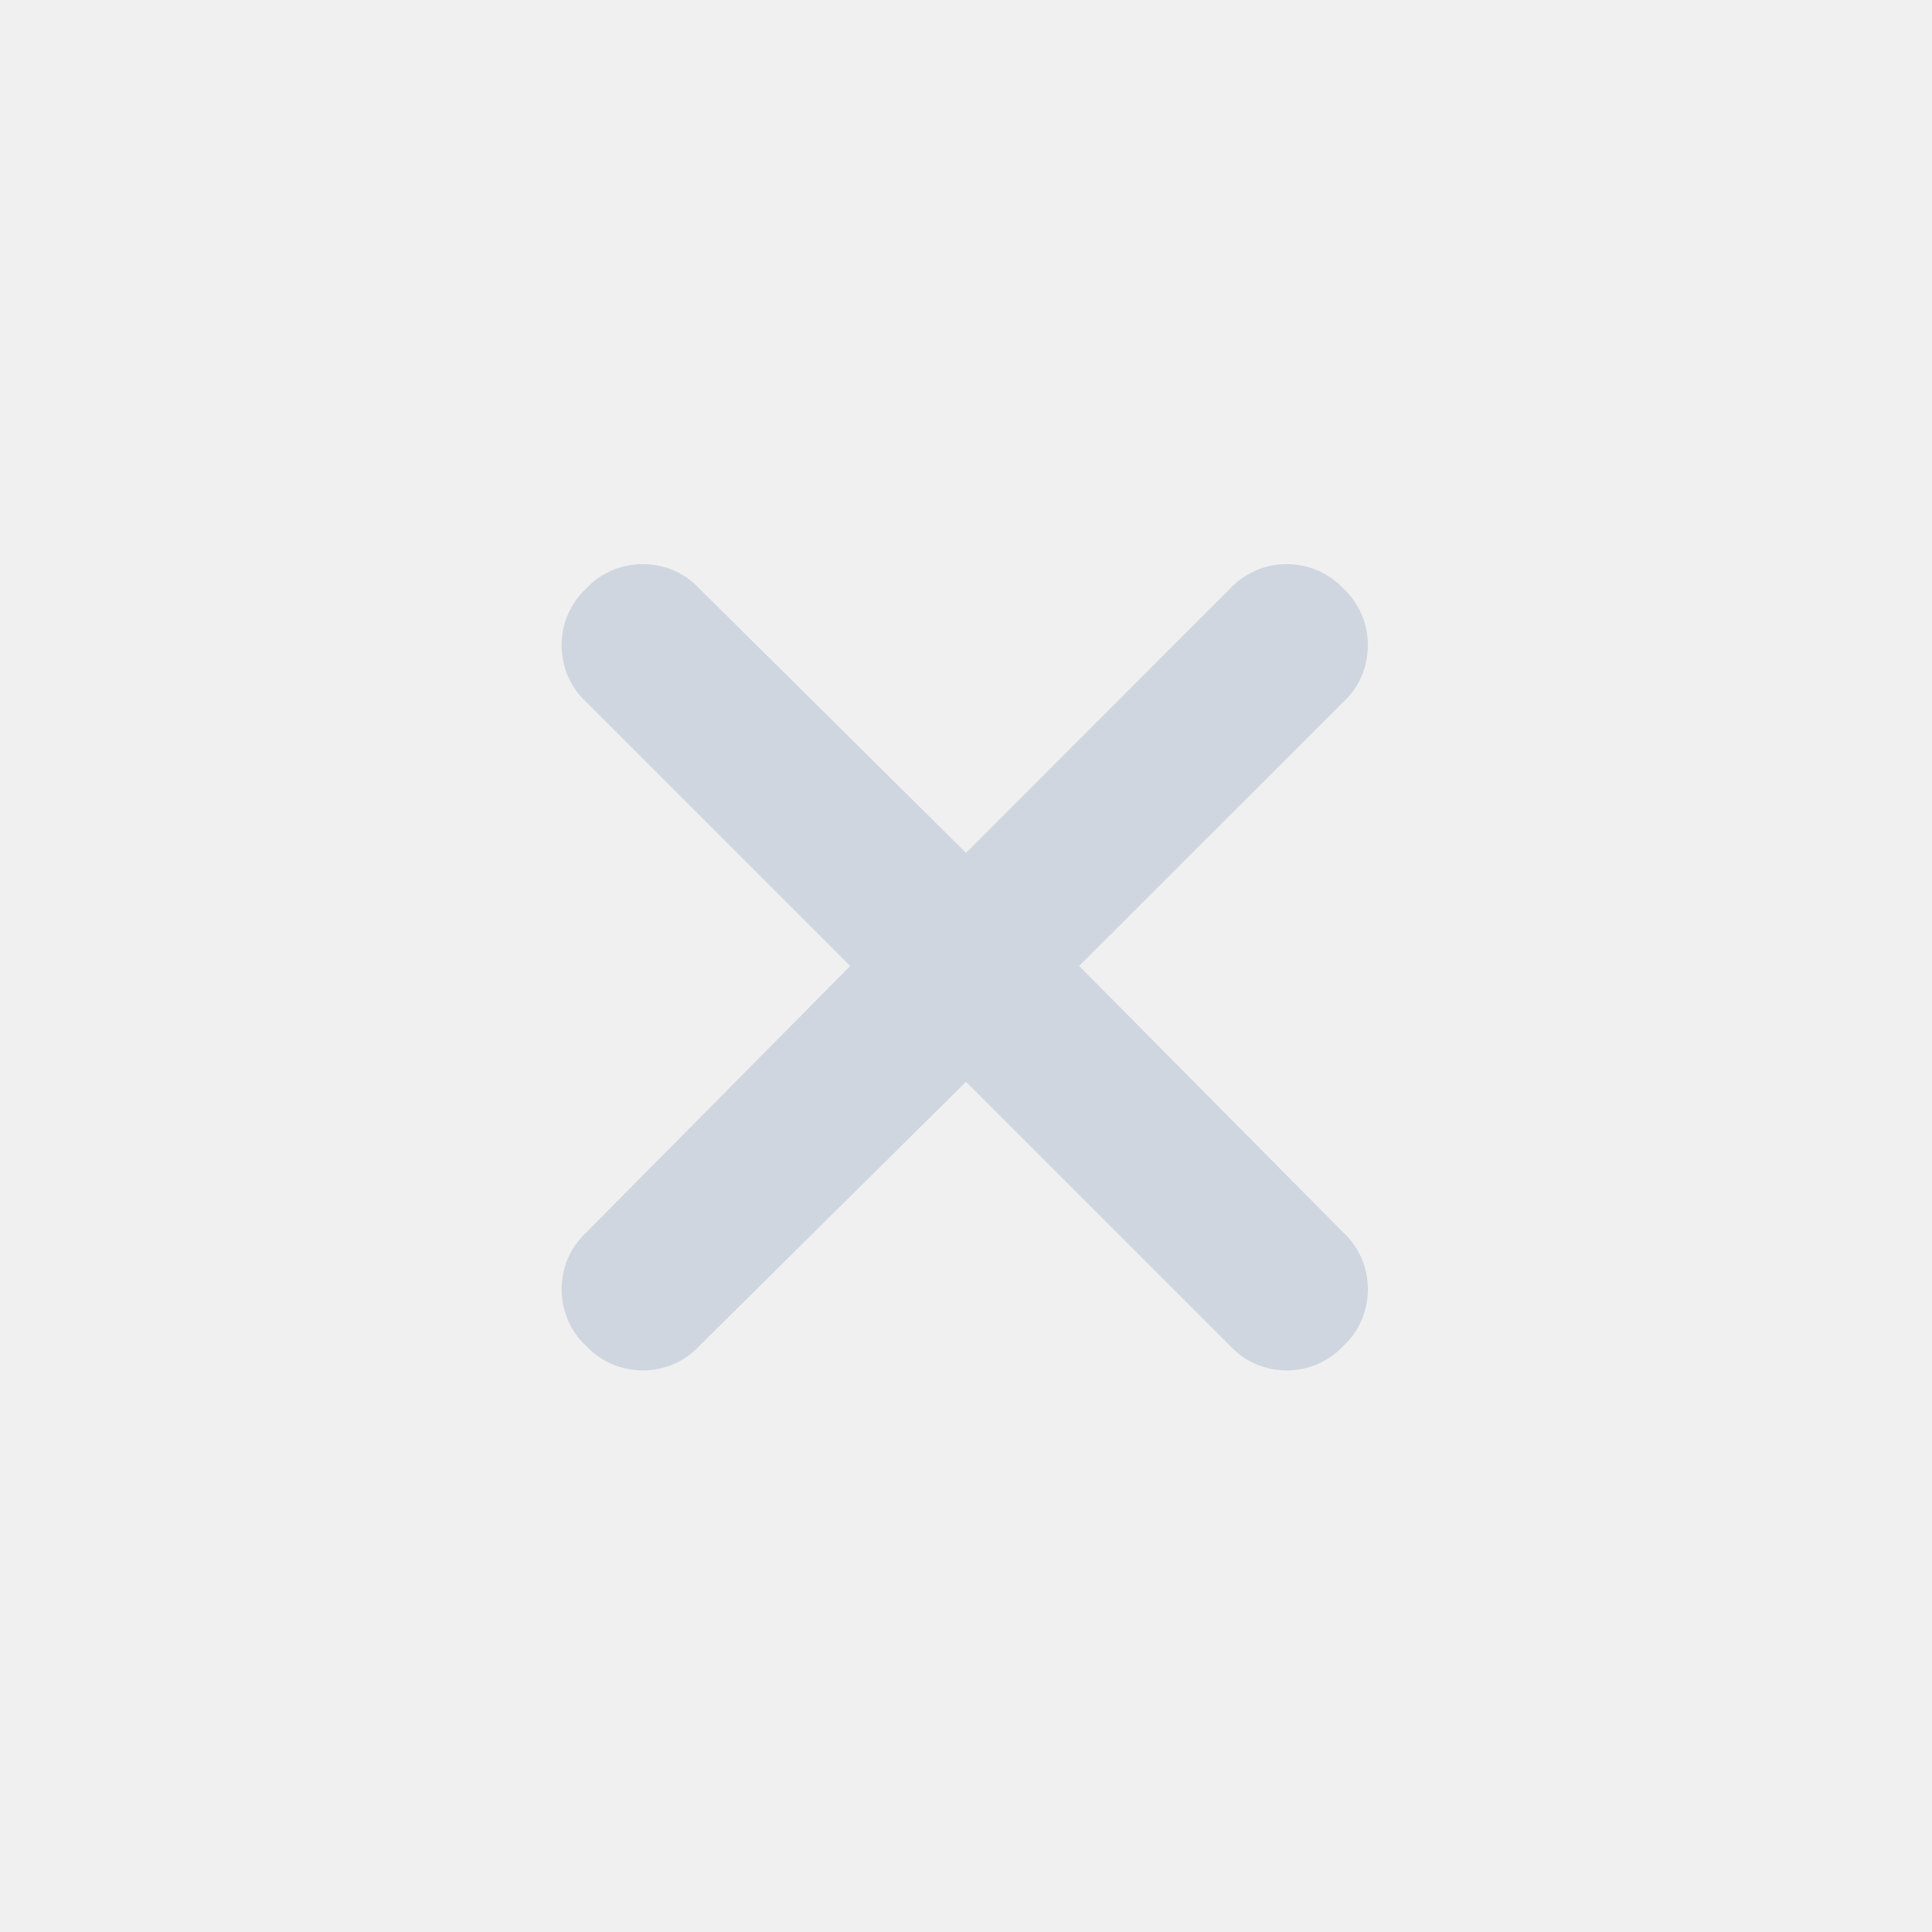
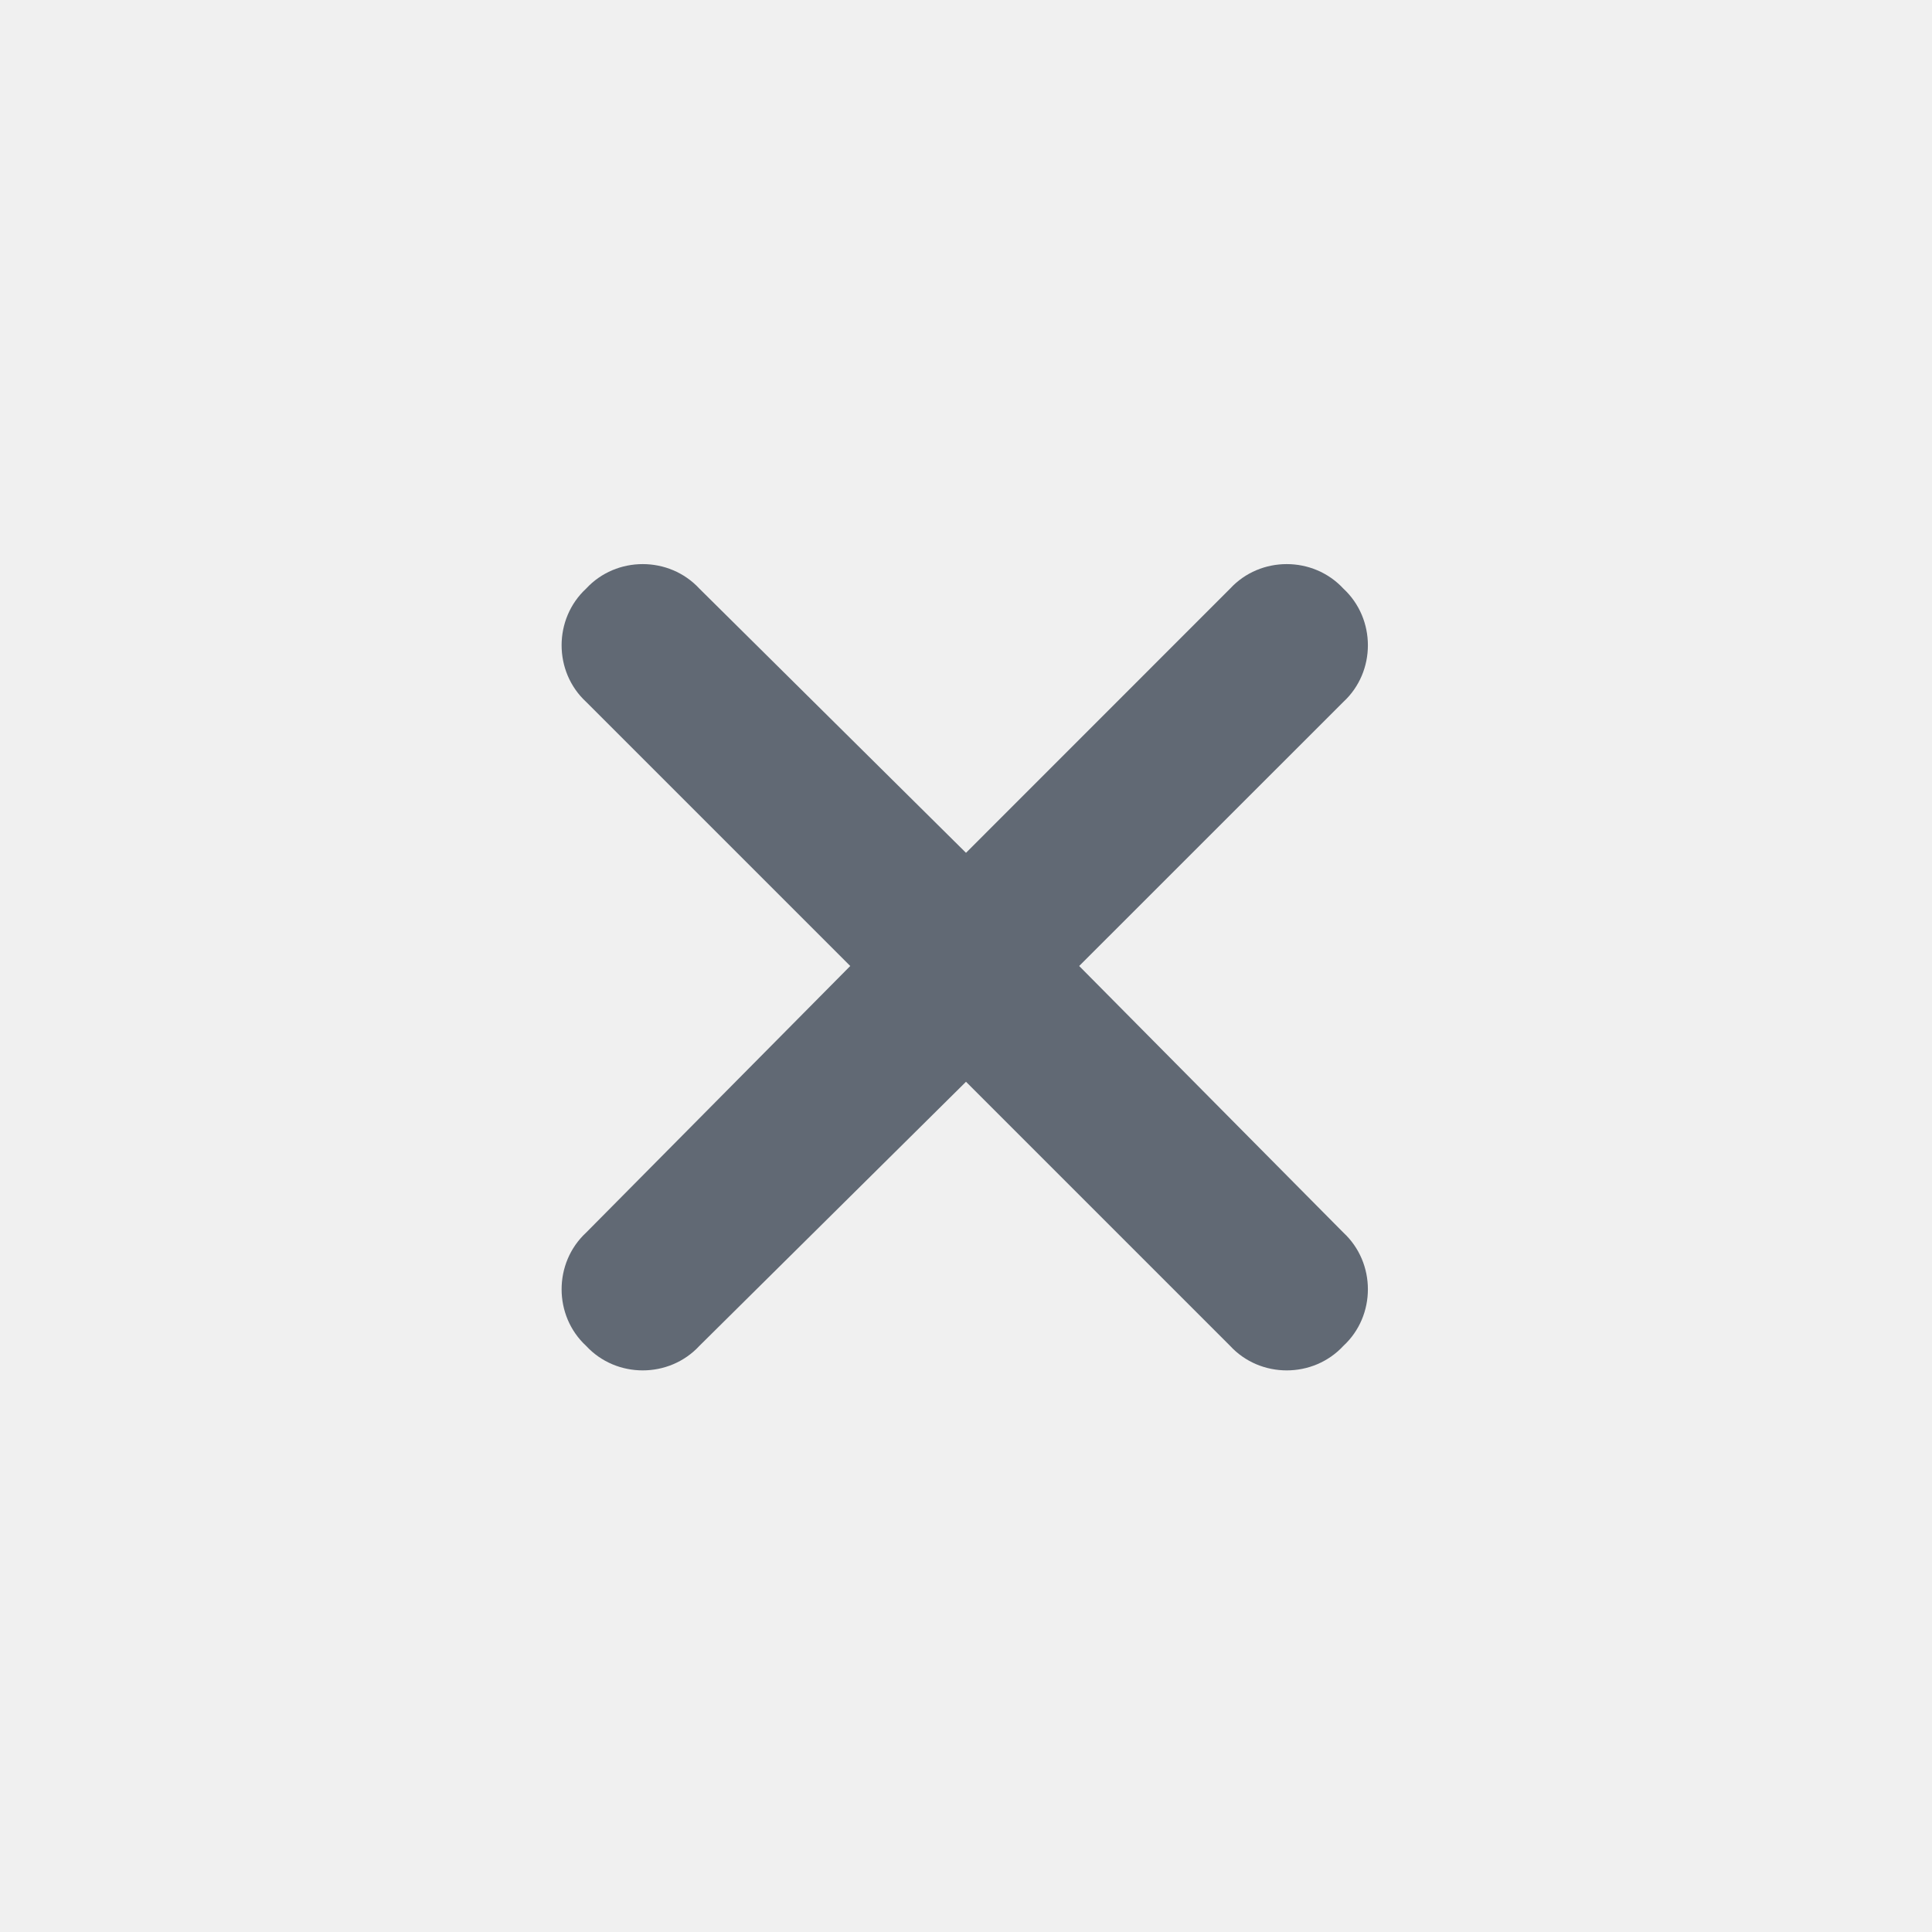
<svg xmlns="http://www.w3.org/2000/svg" width="24" height="24" viewBox="0 0 24 24" fill="none">
-   <g clip-path="url(#clip0_3133_188623)">
-     <path d="M16.688 8.719L13.406 12L16.688 15.312C17.094 15.688 17.094 16.344 16.688 16.719C16.312 17.125 15.656 17.125 15.281 16.719L12 13.438L8.688 16.719C8.312 17.125 7.656 17.125 7.281 16.719C6.875 16.344 6.875 15.688 7.281 15.312L10.562 12L7.281 8.719C6.875 8.344 6.875 7.688 7.281 7.312C7.656 6.906 8.312 6.906 8.688 7.312L12 10.594L15.281 7.312C15.656 6.906 16.312 6.906 16.688 7.312C17.094 7.688 17.094 8.344 16.688 8.719Z" fill="#CFD6E0" />
+   <g clip-path="url(#clip0_11673_2868)">
+     <path d="M16.688 8.719L13.406 12L16.688 15.312C17.094 15.688 17.094 16.344 16.688 16.719C16.312 17.125 15.656 17.125 15.281 16.719L12 13.438L8.688 16.719C8.312 17.125 7.656 17.125 7.281 16.719C6.875 16.344 6.875 15.688 7.281 15.312L10.562 12L7.281 8.719C6.875 8.344 6.875 7.688 7.281 7.312C7.656 6.906 8.312 6.906 8.688 7.312L12 10.594L15.281 7.312C15.656 6.906 16.312 6.906 16.688 7.312C17.094 7.688 17.094 8.344 16.688 8.719Z" fill="#616974" />
  </g>
  <defs>
-     <clipPath id="clip0_3133_188623">
+     <clipPath id="clip0_11673_2868">
      <rect width="24" height="24" fill="white" />
    </clipPath>
  </defs>
</svg>
